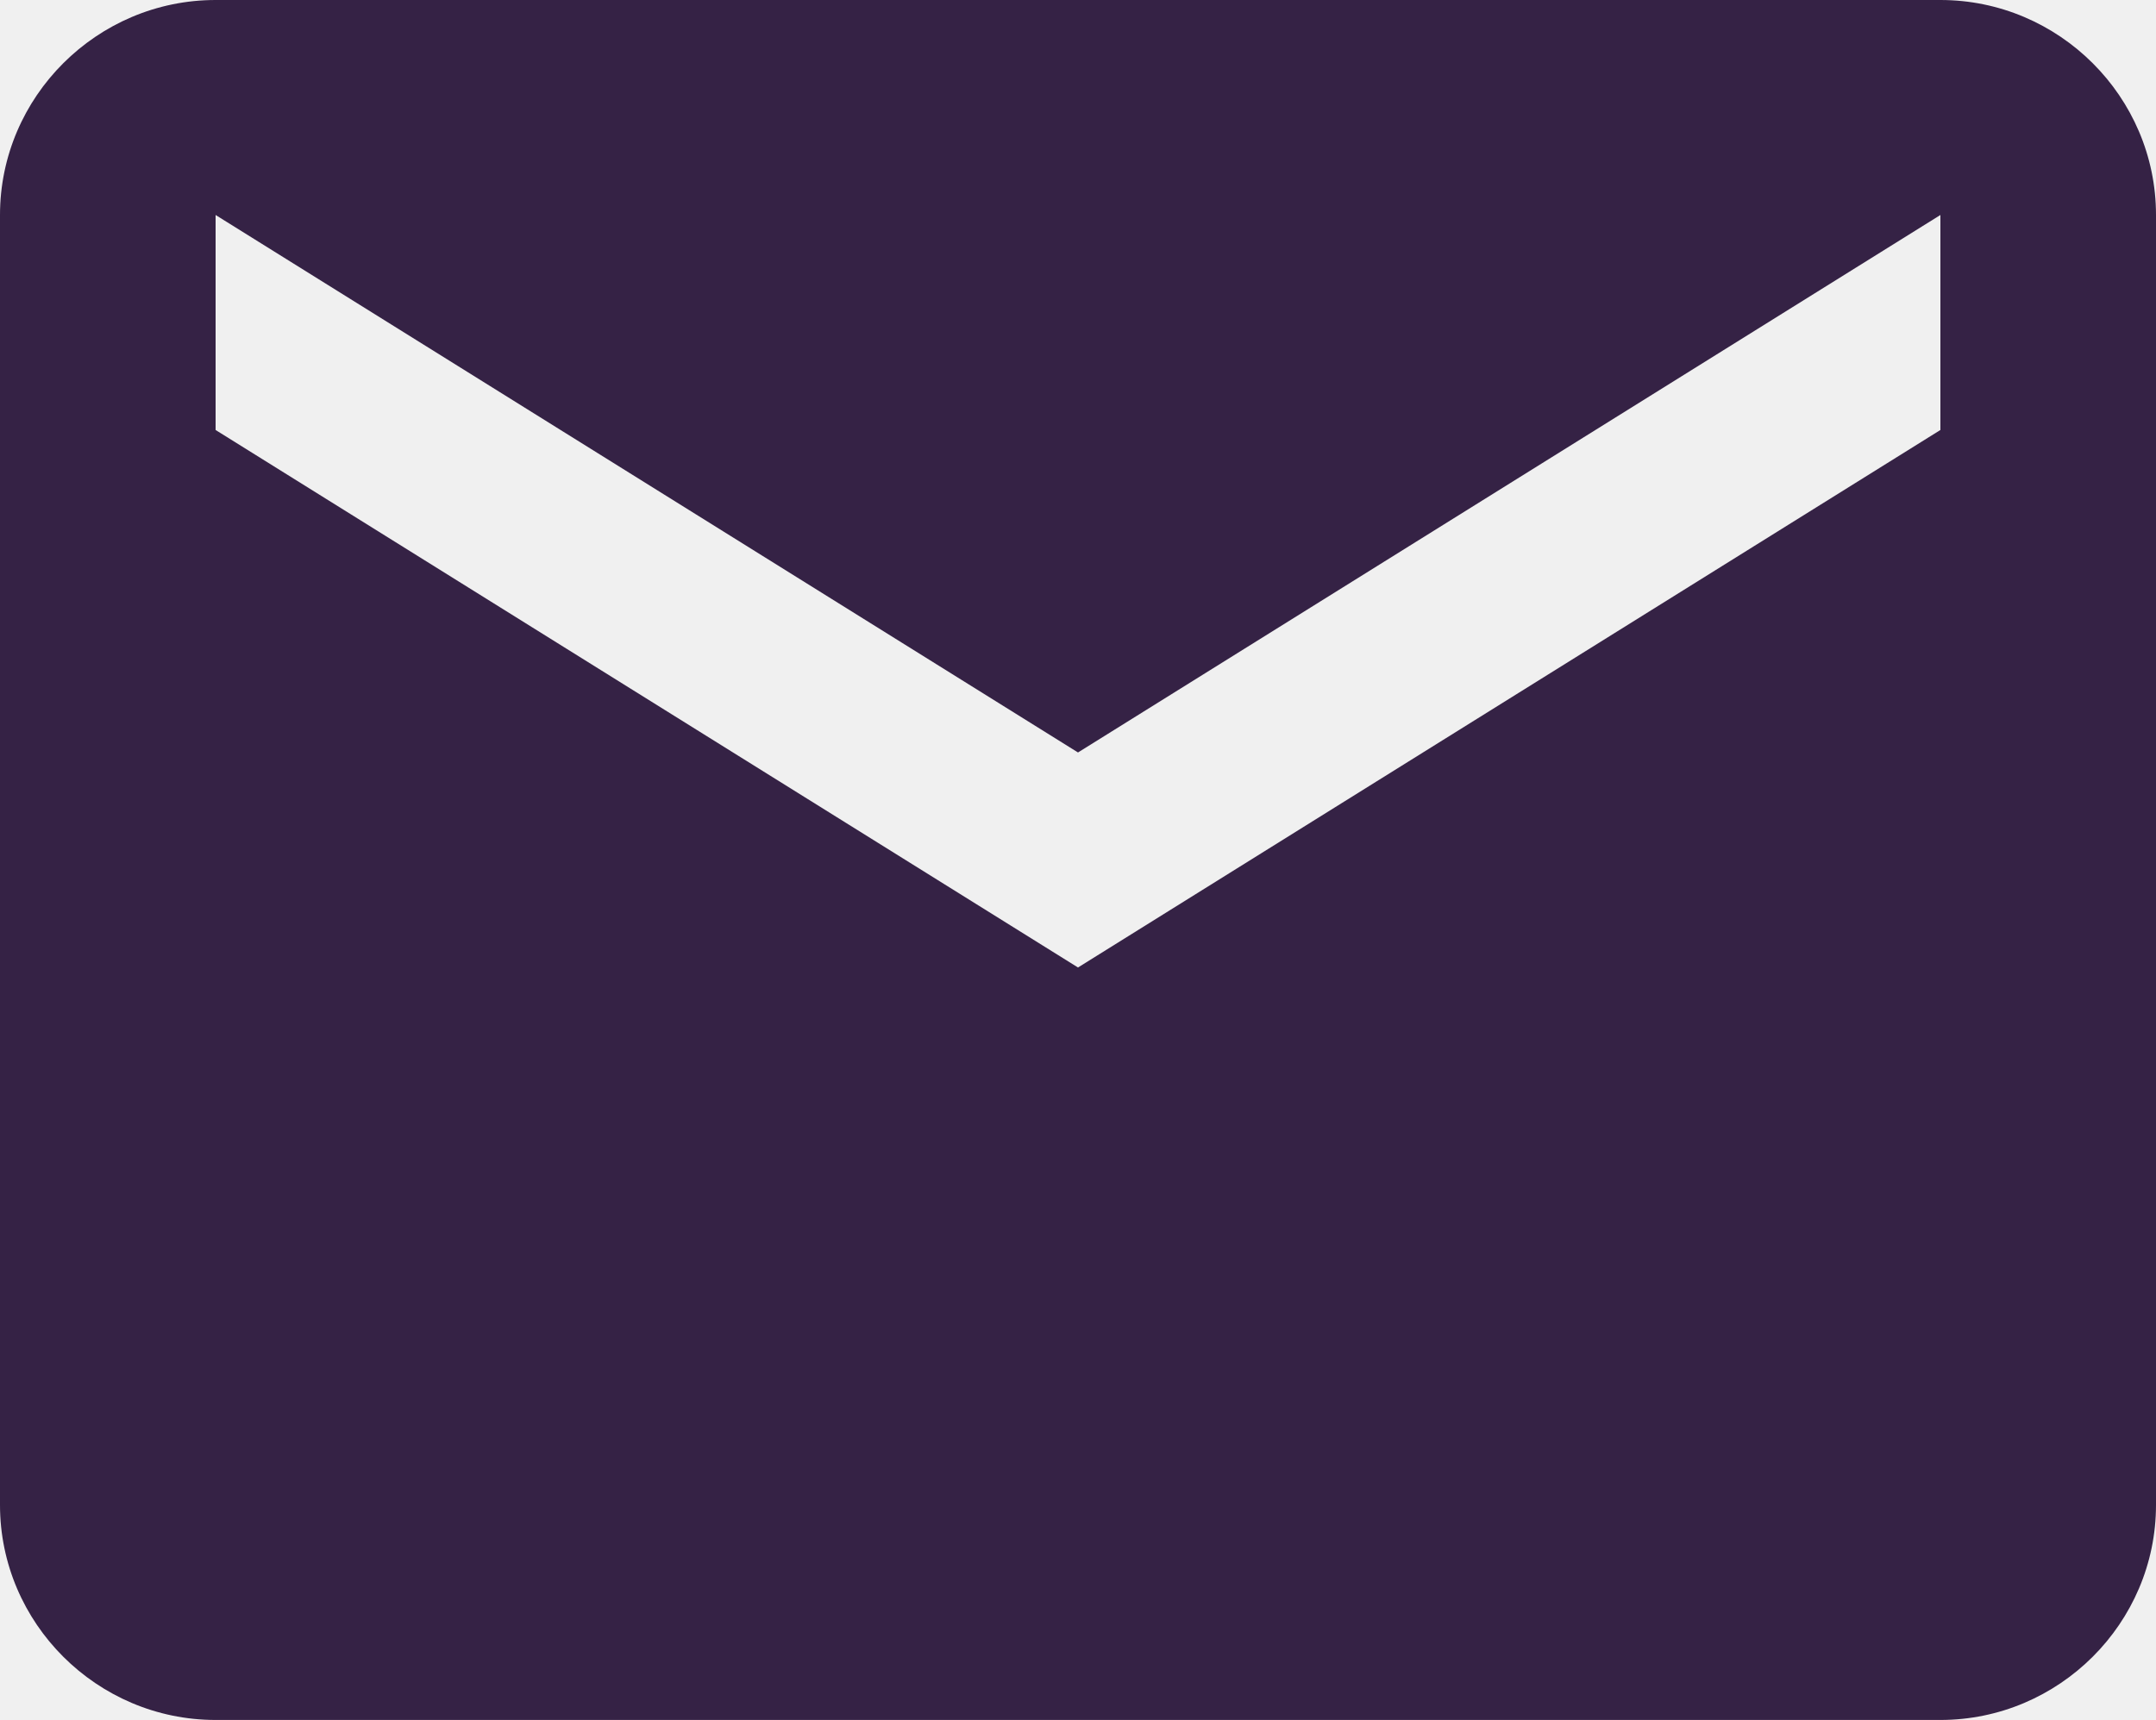
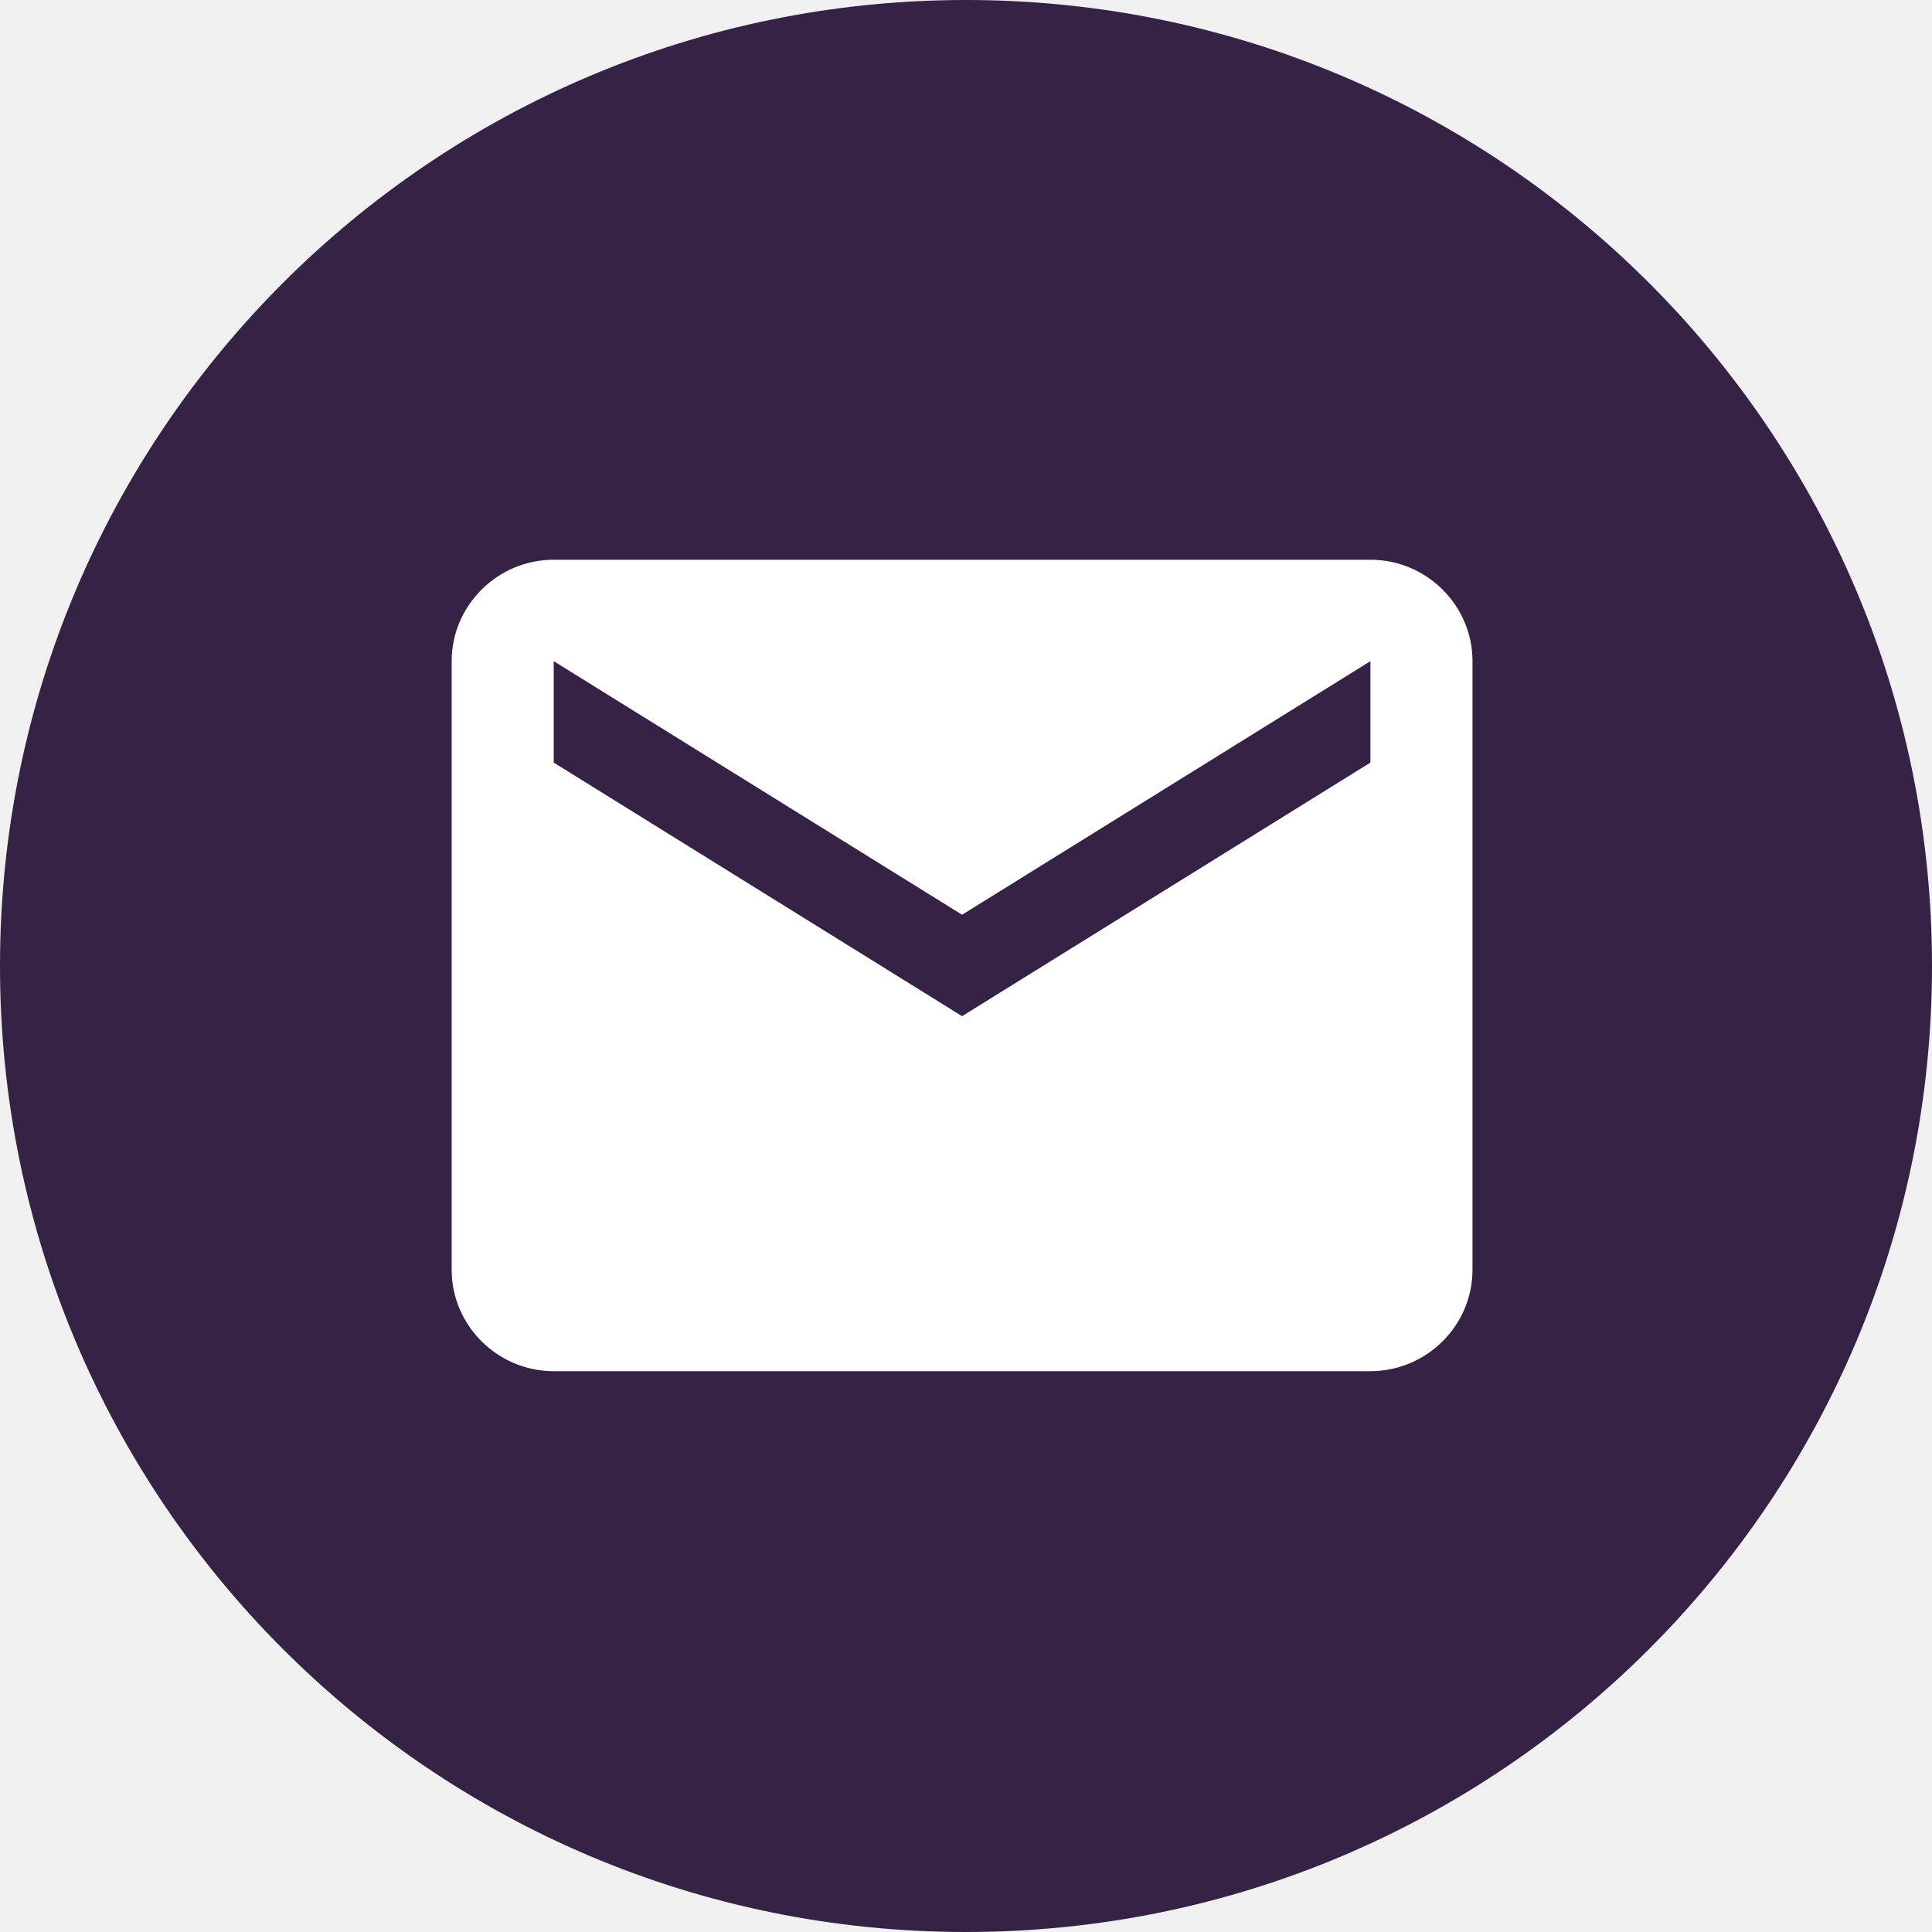
- <svg xmlns="http://www.w3.org/2000/svg" width="99px" height="79px" viewBox="0 0 99 79" version="1.1">
+ <svg xmlns="http://www.w3.org/2000/svg" width="100px" height="100px" viewBox="0 0 100 100" version="1.1">
  <defs />
  <g id="Contact" stroke="none" stroke-width="1" fill="none" fill-rule="evenodd">
-     <g id="Desktop-HD" transform="translate(-884, -473)" fill="#352245">
-       <g id="mail" transform="translate(884, 473)">
-         <path d="M89.1,0 L9.9,0 C4.455,0 0,4.444 0,9.875 L0,69.125 C0,74.556 4.455,79 9.9,79 L89.1,79 C94.545,79 99,74.556 99,69.125 L99,9.875 C99,4.444 94.545,0 89.1,0 L89.1,0 Z M89.1,19.75 L49.5,44.438 L9.9,19.75 L9.9,9.875 L49.5,34.562 L89.1,9.875 L89.1,19.75 L89.1,19.75 Z" id="Shape" />
+     <g id="Desktop-HD" transform="translate(-832, -439)">
+       <g id="Group" transform="translate(832, 439)">
+         <g id="mail">
+           <circle id="Oval" fill="#352245" cx="50" cy="50" r="50" />
+           <path d="M70.932,28.972 L28.661,28.972 C25.755,28.972 23.378,31.335 23.378,34.222 L23.378,65.722 C23.378,68.61 25.755,70.972 28.661,70.972 L70.932,70.972 C73.839,70.972 76.216,68.61 76.216,65.722 L76.216,34.222 C76.216,31.335 73.839,28.972 70.932,28.972 L70.932,28.972 Z M70.932,39.472 L49.797,52.597 L28.661,39.472 L28.661,34.222 L49.797,47.347 L70.932,34.222 L70.932,39.472 L70.932,39.472 Z" id="Shape" fill="#FFFFFF" />
+         </g>
      </g>
    </g>
  </g>
</svg>
